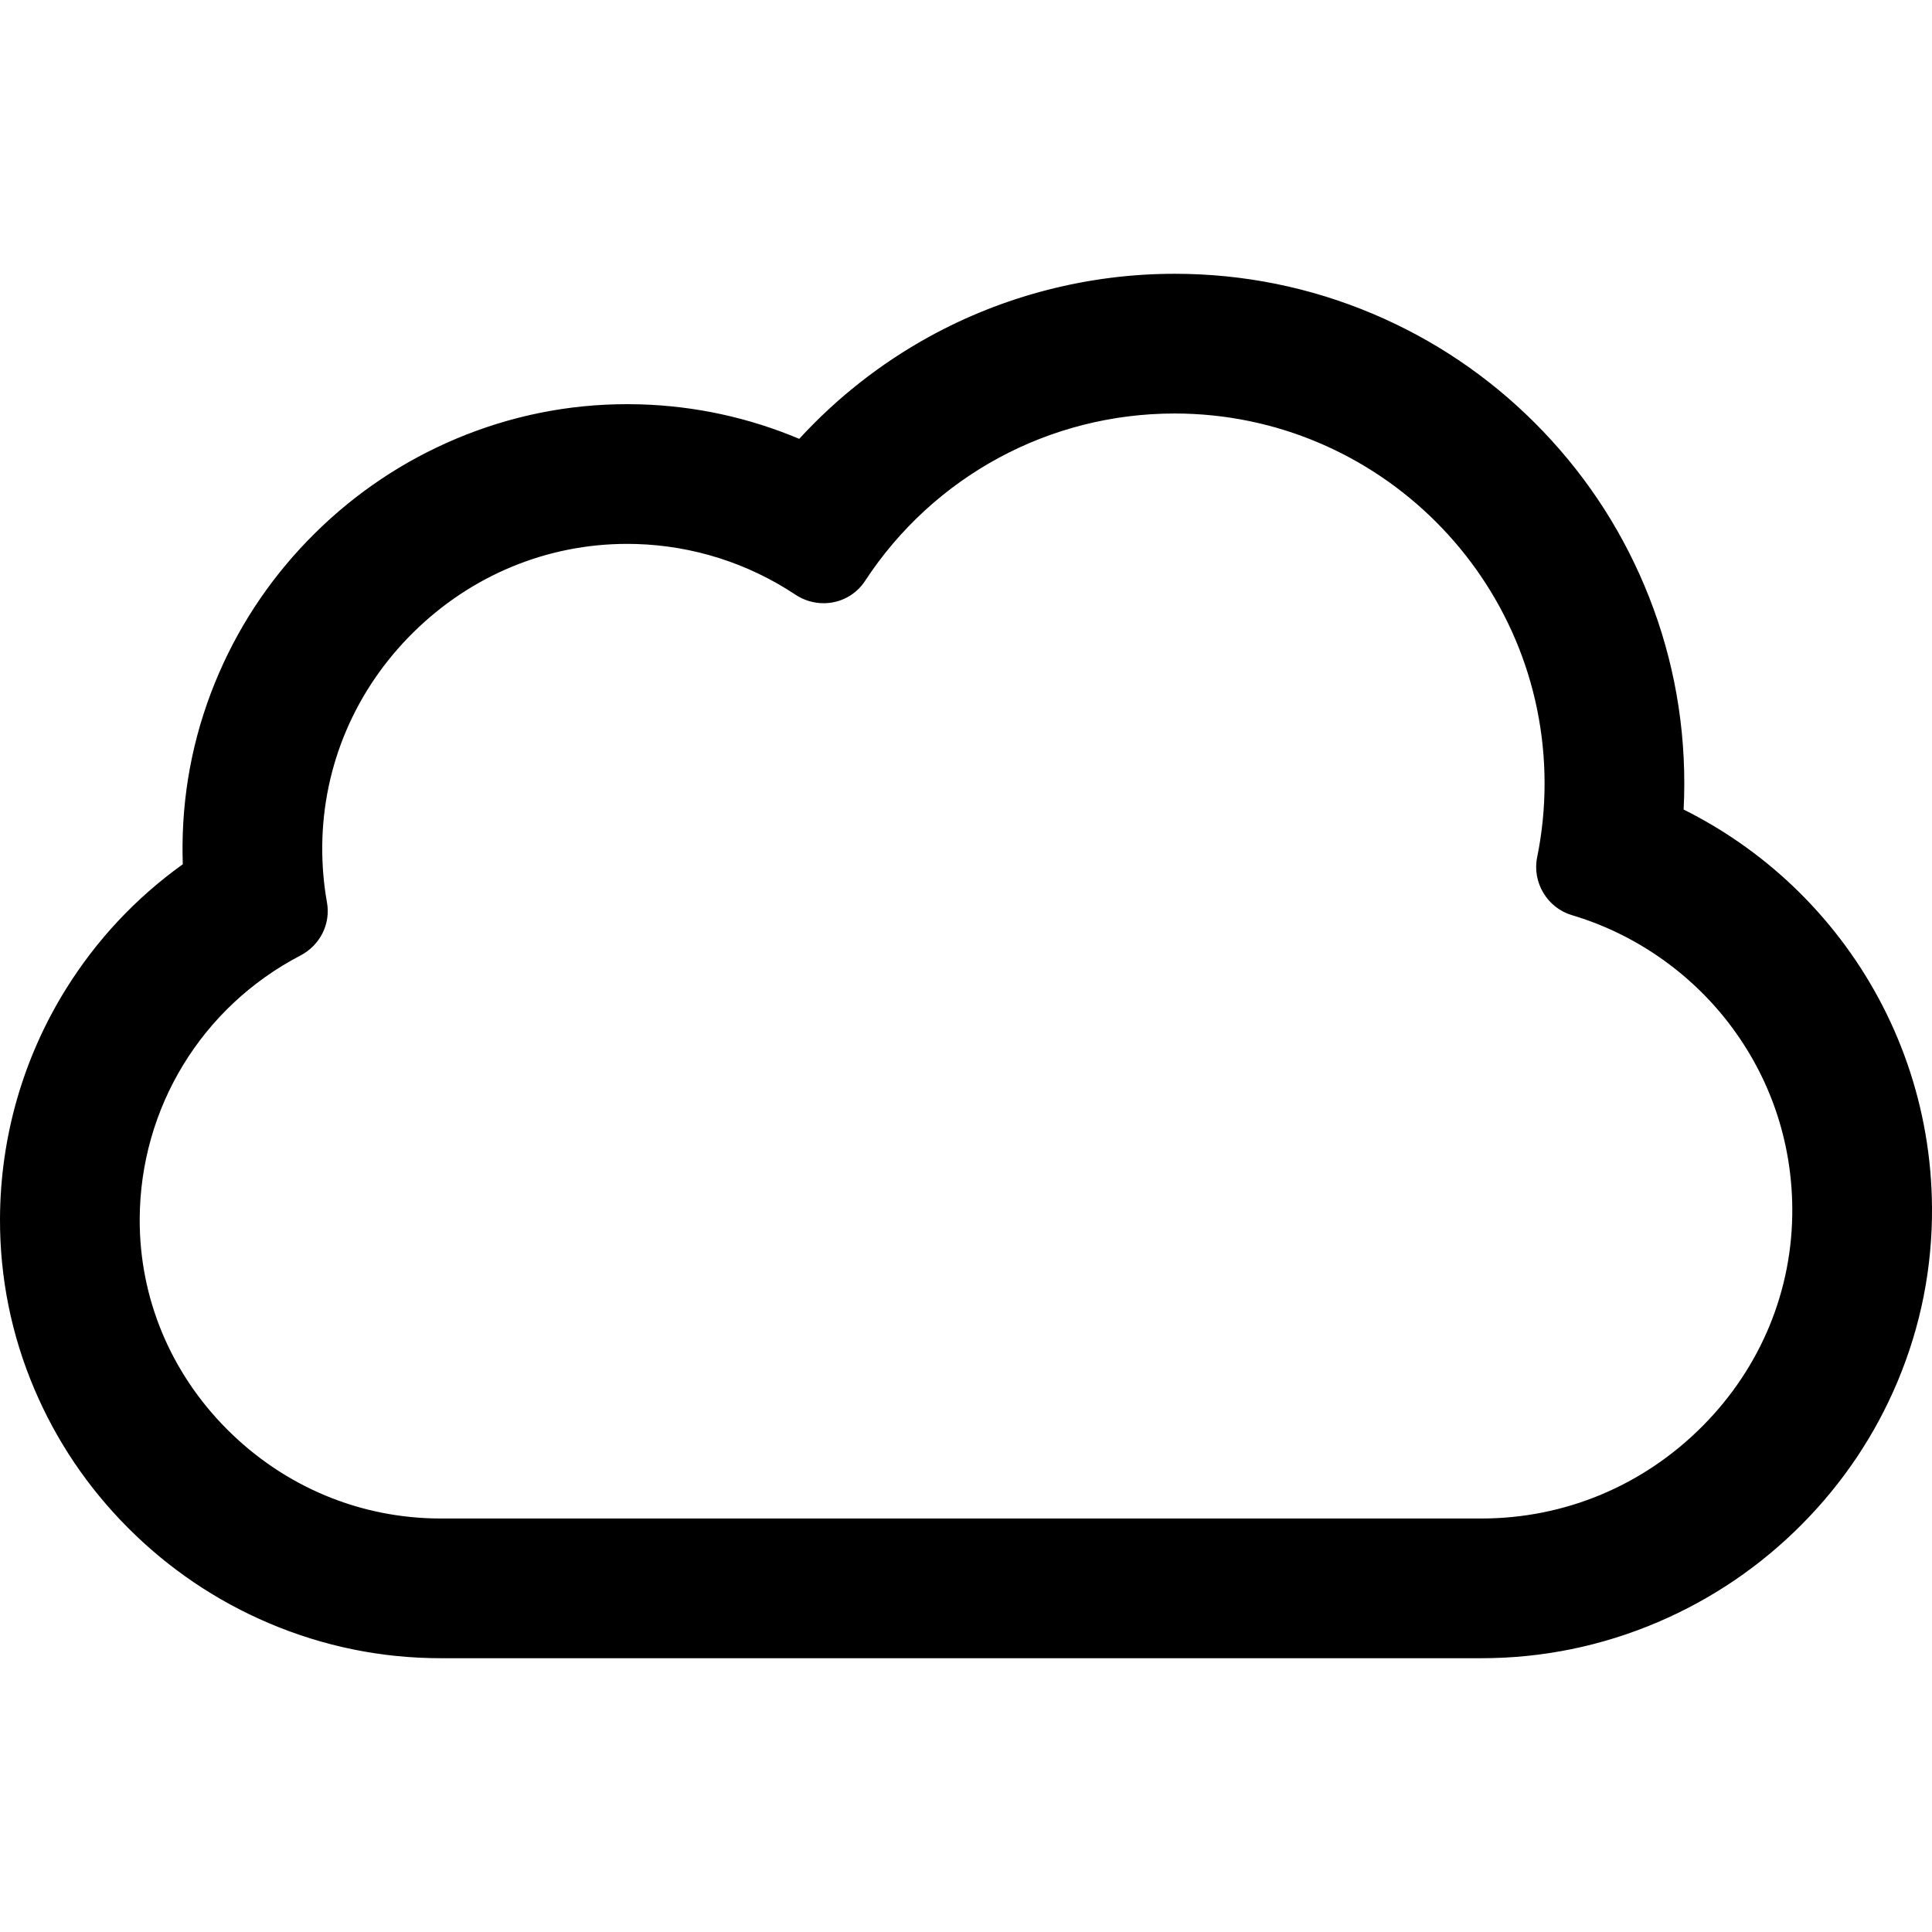
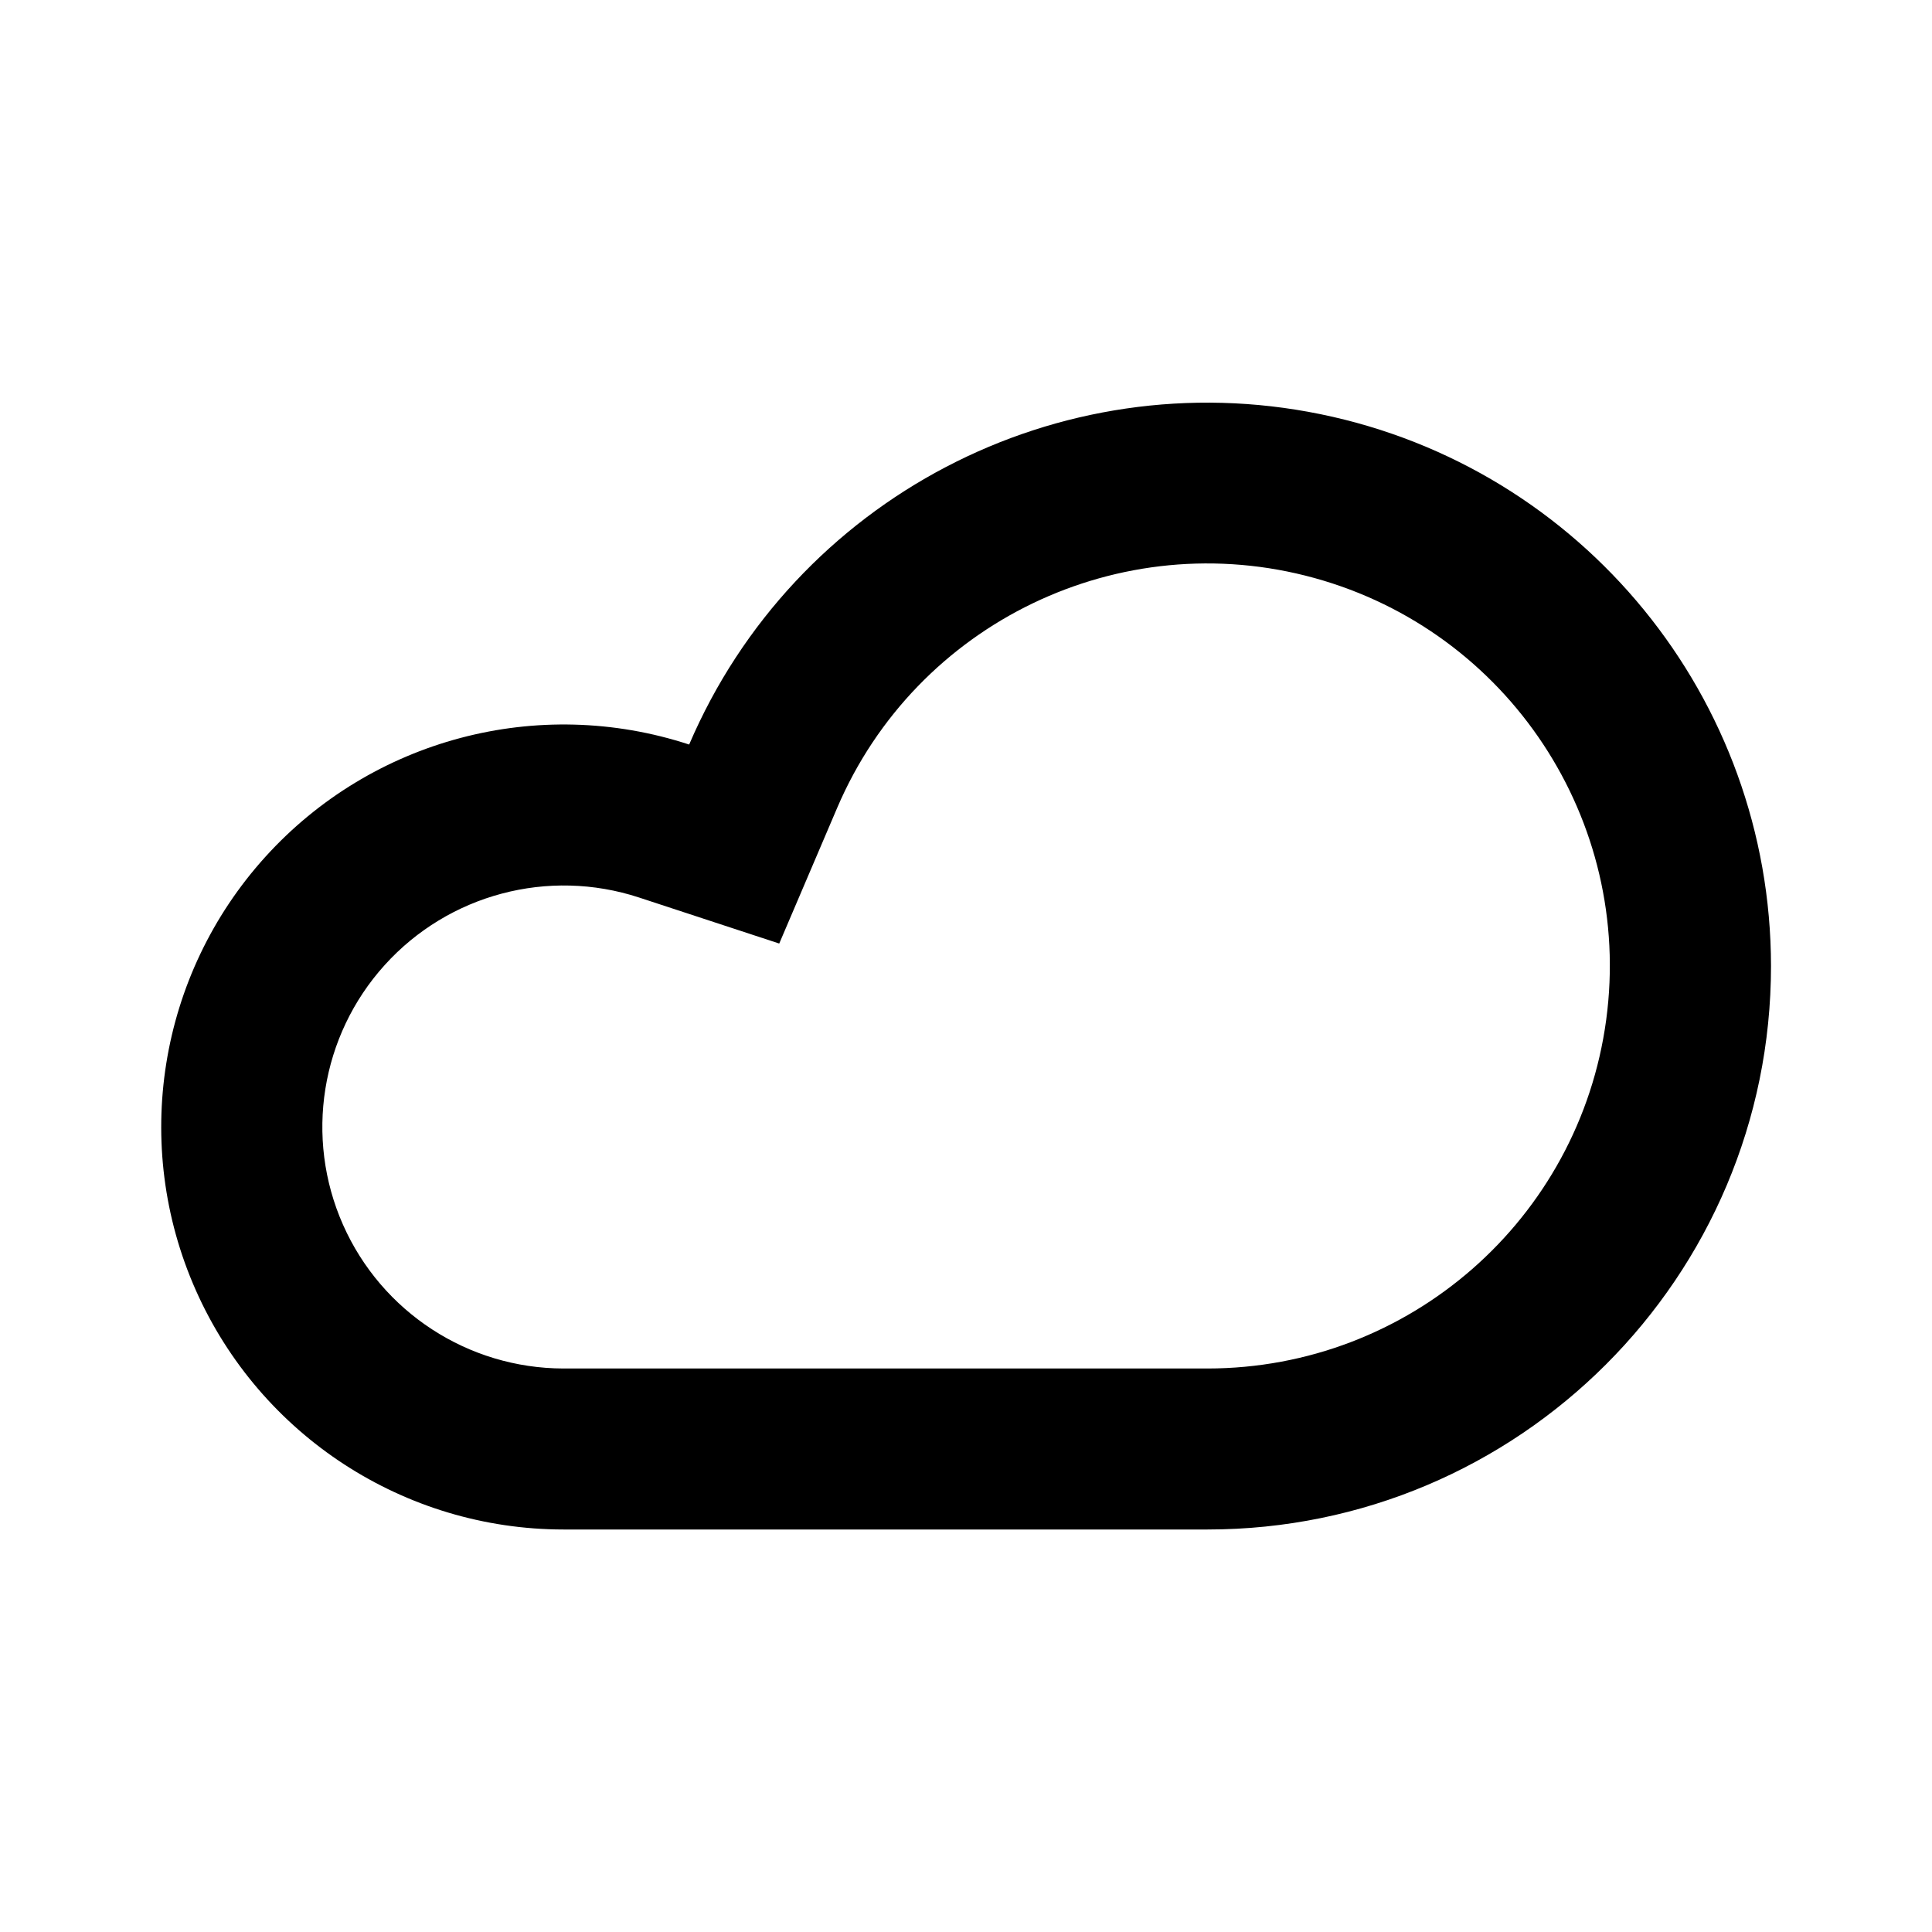
- <svg xmlns="http://www.w3.org/2000/svg" version="1.1" id="Capa_1" x="0px" y="0px" width="606.268px" height="606.268px" viewBox="0 0 606.268 606.268" style="enable-background:new 0 0 606.268 606.268;" xml:space="preserve">
-   <g>
-     <g>
-       <path d="M577.09,294.952c-8.902-11.657-19.525-21.806-31.574-30.165c-5.66-3.927-11.576-7.417-17.707-10.451    c0.15-2.826,0.227-5.654,0.227-8.48c0-21.506-4.223-42.391-12.549-62.075c-8.032-18.991-19.522-36.038-34.152-50.667    c-14.629-14.628-31.676-26.119-50.666-34.151c-19.685-8.326-40.569-12.547-62.075-12.547c-26.931,0-53.566,6.856-77.027,19.827    c-15.18,8.393-28.937,19.277-40.637,32.067c-15.767-6.681-32.702-10.407-49.999-10.92c-1.357-0.04-2.736-0.061-4.1-0.061    c-18.524-0.001-36.579,3.659-53.666,10.881c-16.412,6.937-31.197,16.838-43.944,29.429c-12.772,12.618-22.86,27.306-29.985,43.659    c-7.434,17.065-11.287,35.156-11.452,53.77c-0.019,2.129,0.012,4.261,0.089,6.39c-14.664,10.479-27.188,23.794-36.772,39.202    C7.719,332.172,0.596,356.979,0.501,382.396c-0.068,18.411,3.544,36.338,10.738,53.284c6.879,16.205,16.721,30.801,29.254,43.38    c12.687,12.734,27.479,22.755,43.964,29.782c17.134,7.306,35.262,11.009,53.878,11.009H464.86    c19.084,0,37.654-3.798,55.198-11.287c16.889-7.21,32.031-17.492,45.006-30.562c12.824-12.915,22.877-27.899,29.879-44.536    c7.316-17.381,10.957-35.766,10.82-54.644c-0.109-15.405-2.719-30.548-7.752-45.008    C593.143,319.832,586.104,306.756,577.09,294.952z M464.86,477.012H138.335c-51.952,0-95.188-42.505-94.995-94.456    c0.134-36.159,20.666-67.507,50.687-83.145c5.904-3.075,9.255-9.581,8.086-16.134c-1.032-5.781-1.547-11.741-1.493-17.83    c0.465-52.505,44.016-95.282,96.201-95.277c0.94,0,1.892,0.014,2.837,0.042c18.538,0.55,35.75,6.359,50.215,15.975    c2.64,1.755,5.631,2.603,8.581,2.603c4.893,0,9.674-2.333,12.555-6.732c20.821-31.793,56.742-52.802,97.583-52.802    c64.396,0,116.6,52.203,116.6,116.6c0,7.965-0.81,15.737-2.34,23.248c-1.568,7.698,3.029,15.362,10.562,17.594    c39.974,11.845,69.196,48.692,69.511,92.435C563.312,432.965,518.695,477.012,464.86,477.012z" />
-       <path d="M464.86,520.352H138.335c-18.687,0-36.879-3.718-54.075-11.049c-16.544-7.053-31.389-17.109-44.122-29.89    c-12.578-12.623-22.456-27.271-29.361-43.537c-7.22-17.009-10.846-35.003-10.777-53.481c0.095-25.511,7.244-50.408,20.675-71.999    c9.59-15.418,21.932-28.602,36.688-39.189c-0.071-2.058-0.098-4.123-0.08-6.144c0.166-18.68,4.033-36.836,11.494-53.965    c7.15-16.41,17.274-31.152,30.092-43.814c12.792-12.636,27.629-22.573,44.101-29.534c17.145-7.247,35.262-10.921,53.85-10.921    c1.38,0,2.764,0.021,4.126,0.061c17.232,0.512,34.002,4.152,49.854,10.822c11.775-12.815,25.408-23.549,40.525-31.907    c23.535-13.012,50.253-19.889,77.269-19.889c21.573,0,42.524,4.235,62.27,12.586c19.051,8.058,36.15,19.584,50.825,34.258    s26.201,31.774,34.26,50.826c8.353,19.747,12.588,40.698,12.588,62.27c0,2.703-0.07,5.453-0.21,8.179    c6.037,3.006,11.915,6.484,17.476,10.342c12.091,8.387,22.751,18.572,31.687,30.271c9.045,11.846,16.109,24.968,20.997,39.003    c5.052,14.516,7.67,29.712,7.779,45.168c0.138,18.946-3.517,37.397-10.859,54.842c-7.027,16.696-17.115,31.733-29.985,44.694    c-13.02,13.114-28.215,23.433-45.164,30.669C502.647,516.541,484.011,520.352,464.86,520.352z M196.83,127.829    c-18.464,0-36.451,3.648-53.471,10.842c-16.354,6.912-31.086,16.778-43.787,29.324c-12.727,12.573-22.779,27.21-29.878,43.503    c-7.407,17.004-11.246,35.029-11.411,53.574c-0.019,2.093,0.011,4.235,0.089,6.367l0.01,0.269l-0.219,0.156    c-14.744,10.537-27.071,23.678-36.639,39.059C8.192,332.357,1.095,357.072,1.001,382.398    c-0.068,18.342,3.531,36.203,10.698,53.087c6.855,16.147,16.662,30.689,29.149,43.223c12.642,12.688,27.38,22.673,43.806,29.675    c17.07,7.278,35.131,10.969,53.682,10.969H464.86c19.015,0,37.52-3.784,55.002-11.247c16.83-7.185,31.919-17.431,44.848-30.454    c12.778-12.869,22.796-27.8,29.772-44.378c7.29-17.318,10.918-35.637,10.781-54.445c-0.109-15.347-2.708-30.436-7.725-44.848    c-4.852-13.934-11.865-26.963-20.847-38.725c-8.872-11.616-19.457-21.729-31.462-30.057c-5.61-3.892-11.547-7.396-17.644-10.413    l-0.295-0.146l0.018-0.329c0.149-2.816,0.226-5.66,0.226-8.454c0-21.438-4.209-42.257-12.509-61.88    c-8.008-18.933-19.463-35.926-34.046-50.508s-31.576-26.037-50.507-34.044c-19.622-8.299-40.442-12.507-61.881-12.507    c-26.847,0-53.398,6.834-76.785,19.764c-15.125,8.362-28.754,19.117-40.51,31.967l-0.239,0.261l-0.325-0.138    c-15.833-6.709-32.594-10.37-49.818-10.88C199.563,127.85,198.189,127.829,196.83,127.829z M464.86,477.512H138.335    c-25.548,0-49.644-10.062-67.848-28.334c-17.921-17.987-27.74-41.648-27.647-66.624c0.131-35.254,19.656-67.282,50.956-83.586    c5.805-3.024,8.95-9.294,7.825-15.603c-1.049-5.876-1.554-11.906-1.5-17.922c0.226-25.485,10.472-49.521,28.852-67.678    c18.338-18.117,42.432-28.095,67.841-28.095h0.008c0.945,0,1.901,0.014,2.852,0.042c18.024,0.534,35.479,6.087,50.477,16.058    c2.479,1.648,5.351,2.52,8.304,2.52c4.932,0,9.469-2.432,12.136-6.506c21.746-33.205,58.382-53.028,98.002-53.028    c64.569,0,117.1,52.531,117.1,117.1c0,7.839-0.791,15.694-2.35,23.348c-1.508,7.397,2.979,14.871,10.213,17.015    c19.66,5.825,37.375,18.054,49.884,34.432c12.921,16.92,19.832,37.141,19.985,58.479c0.186,25.887-9.902,50.406-28.405,69.043    C516.235,467.092,491.319,477.512,464.86,477.512z M196.814,170.67c-25.145,0-48.988,9.875-67.139,27.806    c-18.19,17.971-28.331,41.756-28.554,66.976c-0.053,5.955,0.447,11.922,1.485,17.738c1.202,6.741-2.153,13.438-8.348,16.665    c-30.969,16.132-50.289,47.821-50.418,82.703c-0.092,24.707,9.624,48.116,27.355,65.914c18.015,18.082,41.858,28.04,67.139,28.04    H464.86c26.19,0,50.854-10.314,69.45-29.044c18.314-18.446,28.299-42.714,28.115-68.331c-0.151-21.119-6.992-41.134-19.78-57.879    c-12.381-16.212-29.915-28.314-49.372-34.08c-7.728-2.29-12.52-10.272-10.91-18.173c1.546-7.587,2.33-15.376,2.33-23.148    c0-64.018-52.082-116.1-116.1-116.1c-39.281,0-75.605,19.654-97.165,52.576c-2.854,4.357-7.703,6.958-12.973,6.958    c-3.151,0-6.214-0.929-8.858-2.687c-14.843-9.868-32.116-15.363-49.953-15.892c-0.941-0.028-1.887-0.042-2.823-0.042H196.814z" />
-     </g>
-   </g>
-   <g>
- </g>
-   <g>
- </g>
-   <g>
- </g>
-   <g>
- </g>
-   <g>
- </g>
-   <g>
- </g>
-   <g>
- </g>
-   <g>
- </g>
-   <g>
- </g>
-   <g>
- </g>
-   <g>
- </g>
-   <g>
- </g>
-   <g>
- </g>
-   <g>
- </g>
-   <g>
- </g>
+ <svg xmlns="http://www.w3.org/2000/svg" viewBox="-2 -5 24 24" width="24" fill="currentColor">
+   <path d="M5 14a5 5 0 1 1 1.561-9.751A7.002 7.002 0 0 1 20 7a7 7 0 0 1-7 7H5zm0-2h8a5 5 0 1 0-4.6-6.965l-.72 1.686-1.742-.572A3 3 0 1 0 5 12z" />
</svg>
